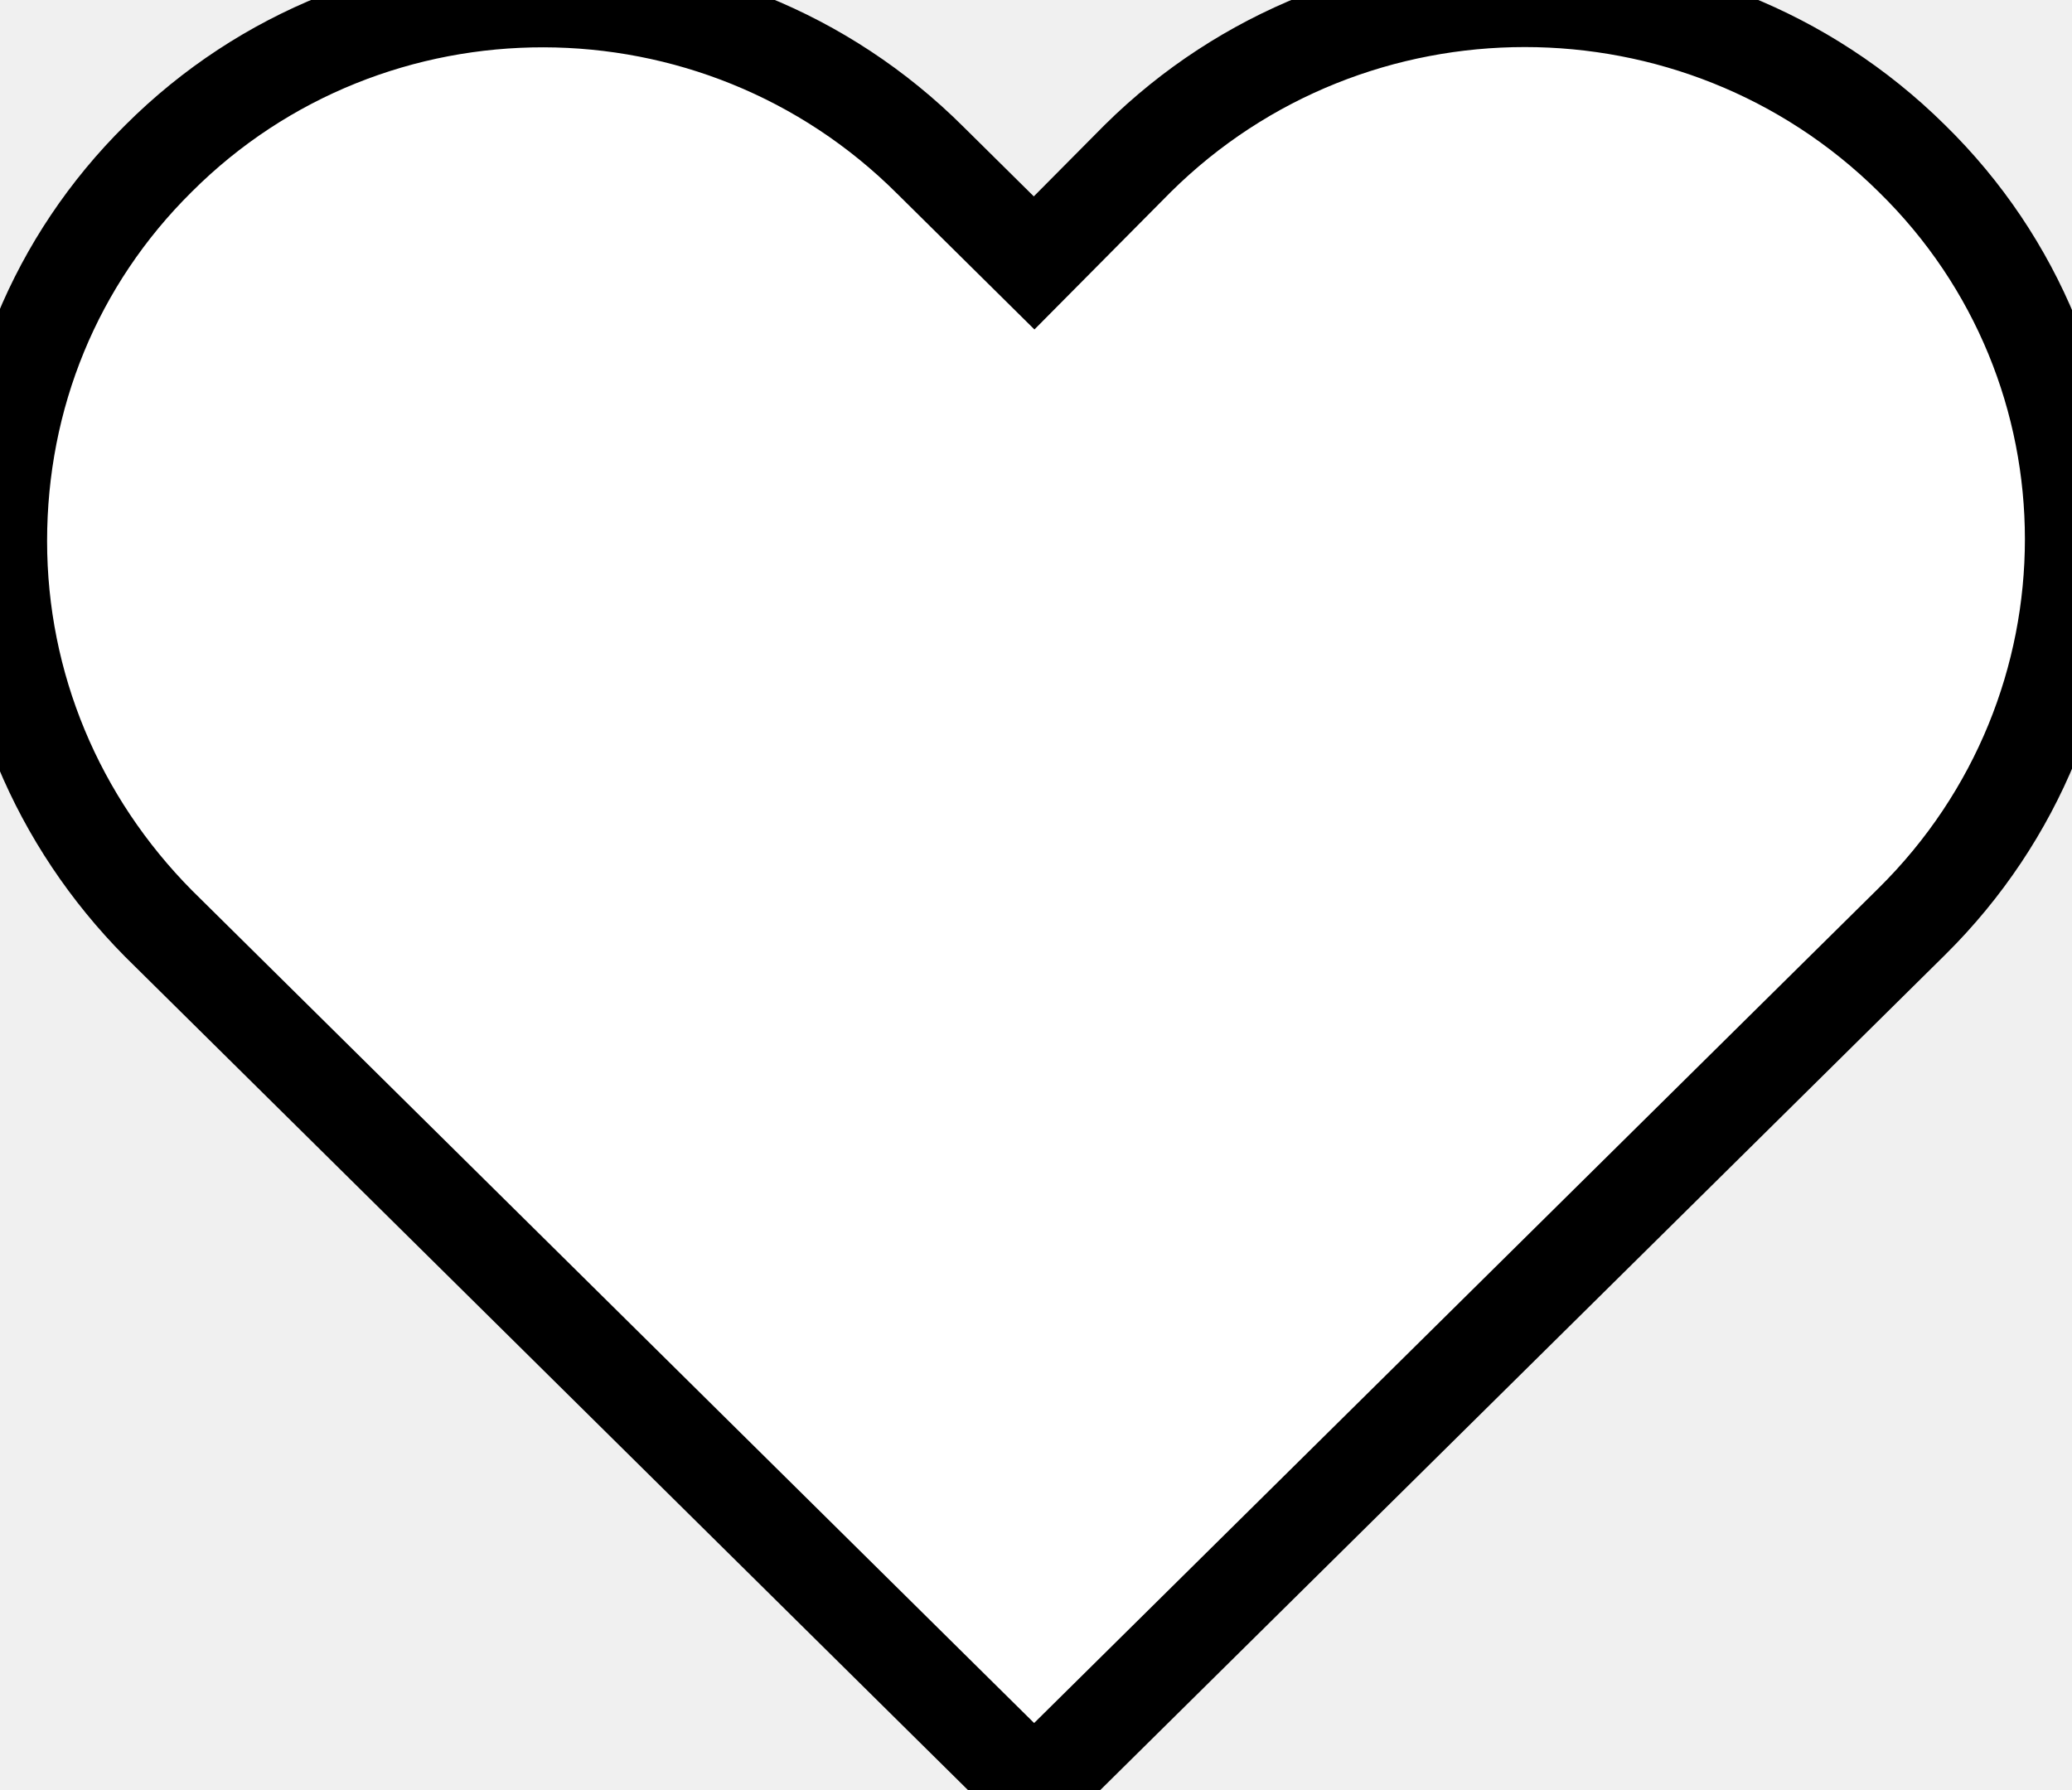
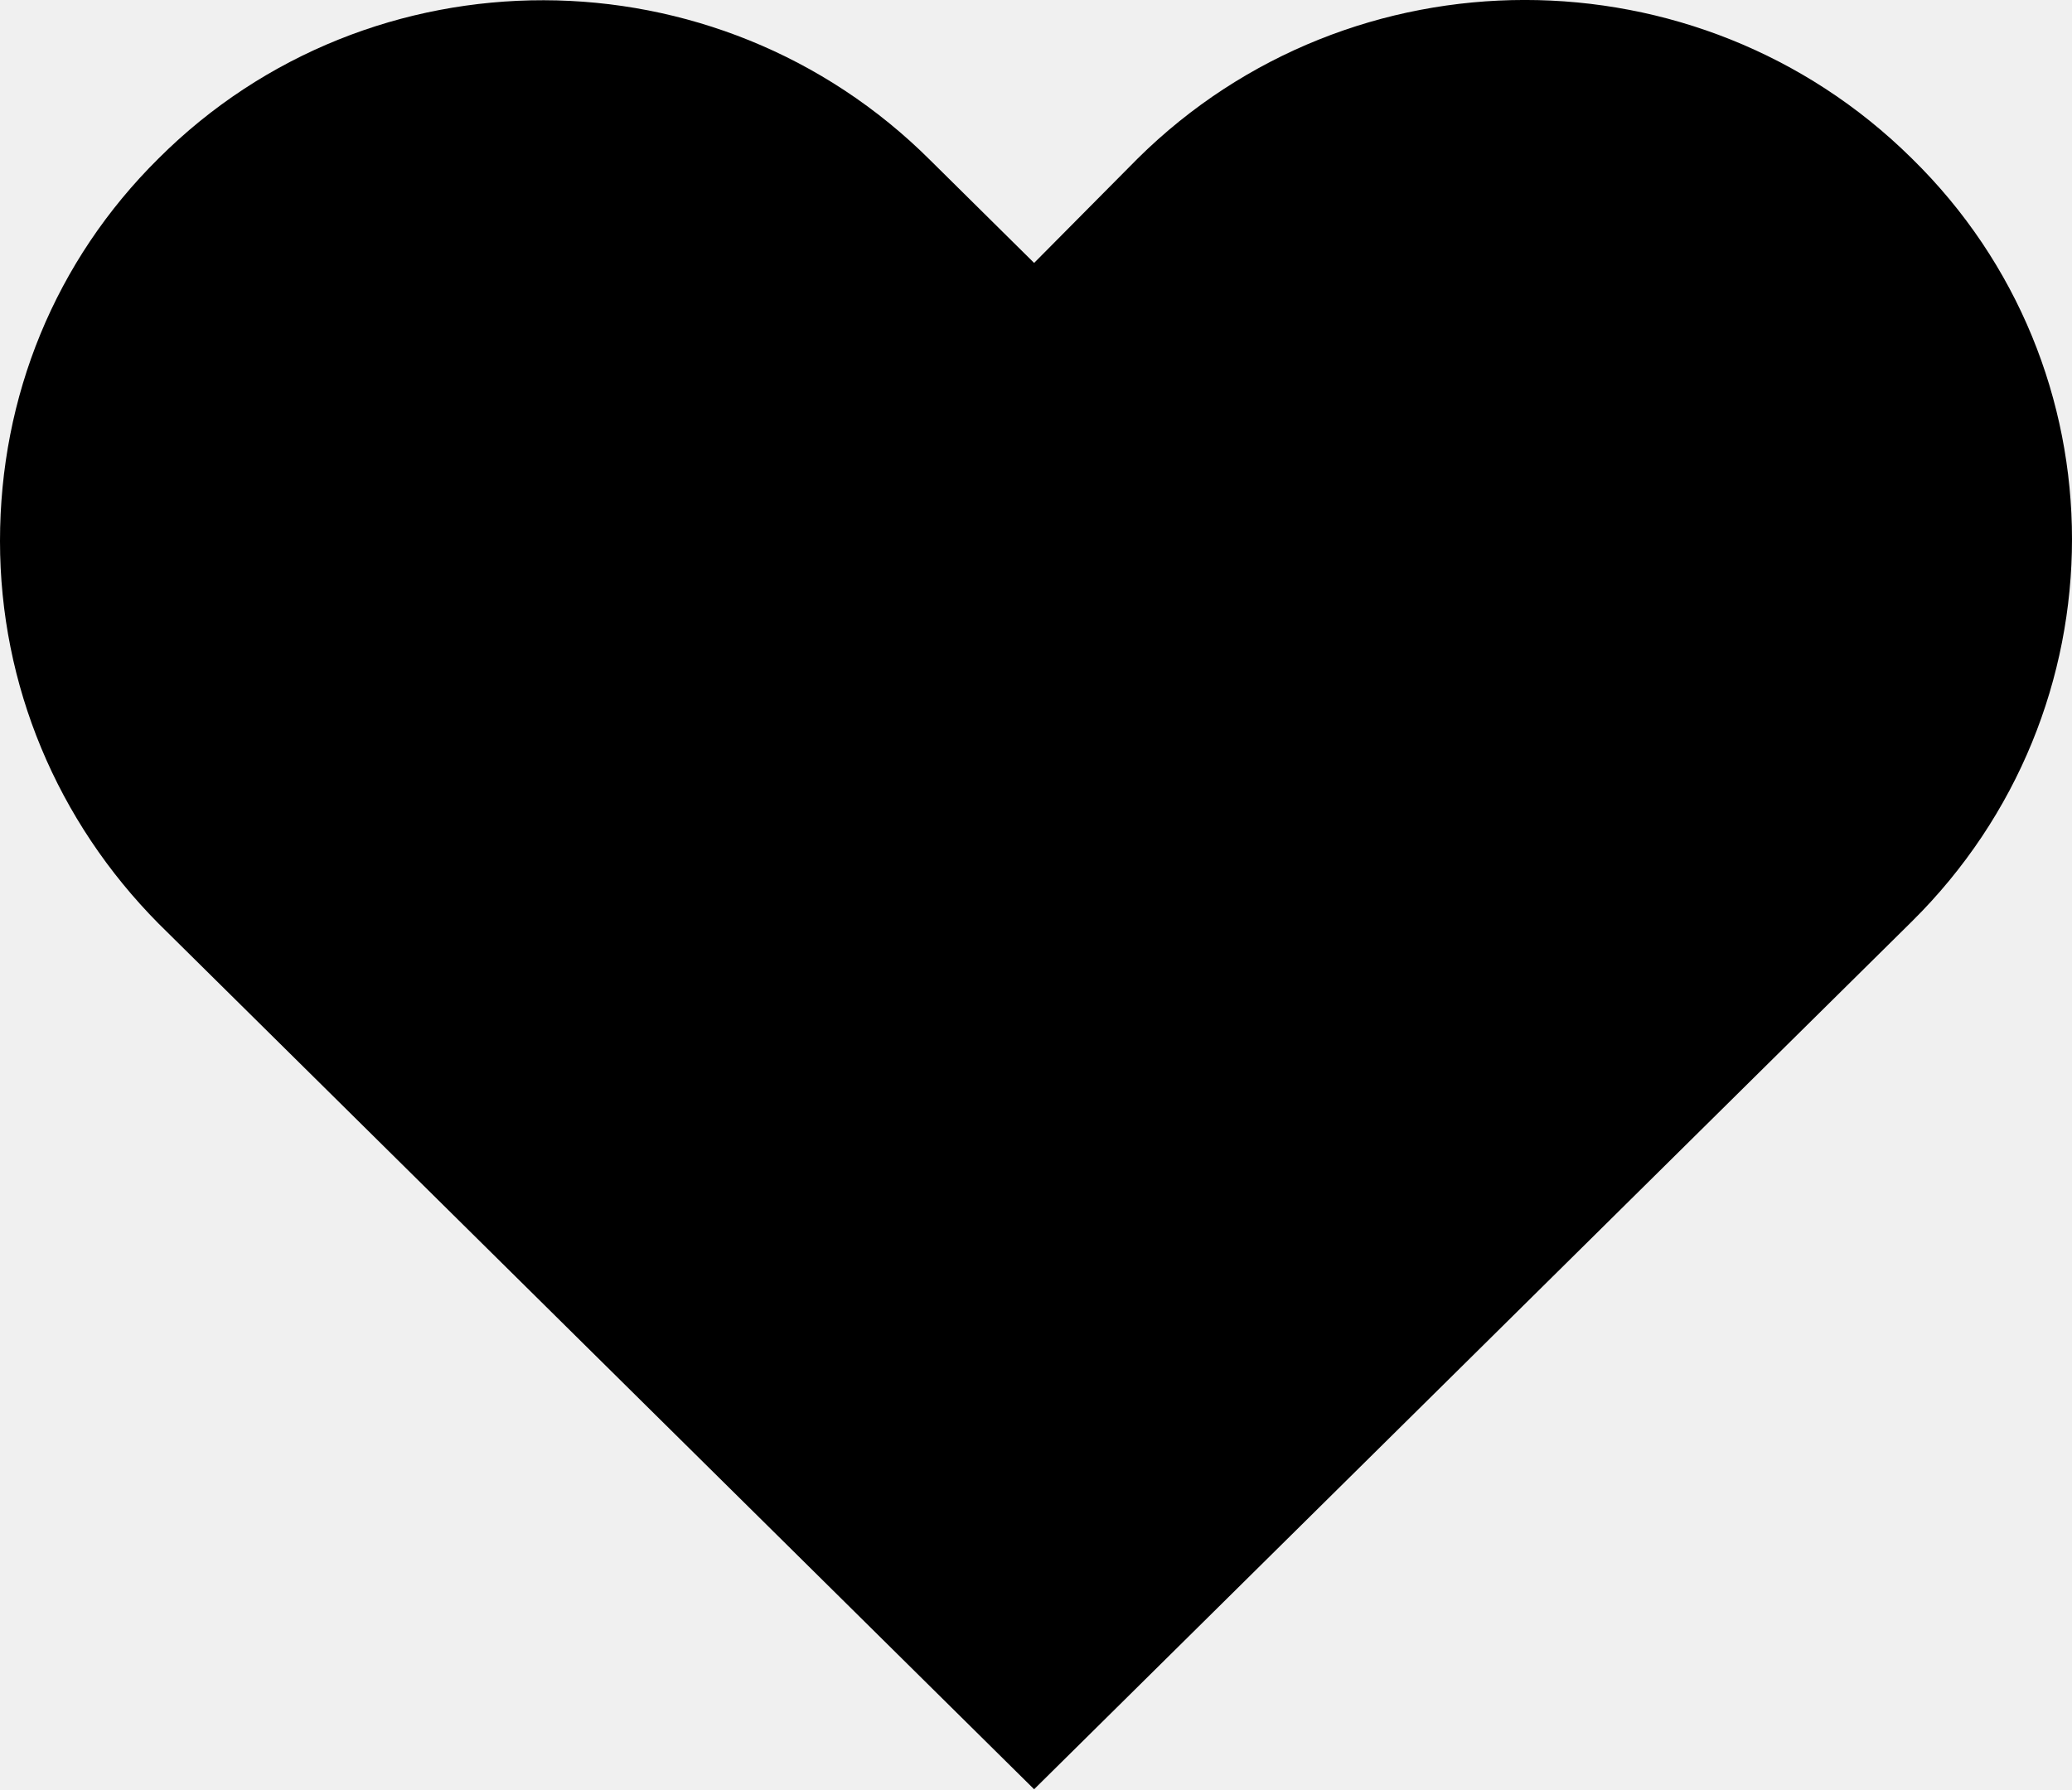
<svg xmlns="http://www.w3.org/2000/svg" width="22" height="19" viewBox="0 0 22 19" fill="none">
-   <path fill-rule="evenodd" clip-rule="evenodd" d="M20.299 1.682C22.567 3.902 22.567 7.543 20.299 9.786L10.98 19L1.684 9.808C0.606 8.72 0 7.277 0 5.745C0 4.213 0.584 2.77 1.684 1.682C3.93 -0.561 7.612 -0.561 9.88 1.704L10.98 2.792L12.081 1.682C14.349 -0.561 18.031 -0.561 20.299 1.682Z" fill="white" stroke="black" />
+   <path fill-rule="evenodd" clip-rule="evenodd" d="M20.299 1.682C22.567 3.902 22.567 7.543 20.299 9.786L10.98 19L1.684 9.808C0.606 8.72 0 7.277 0 5.745C0 4.213 0.584 2.77 1.684 1.682C3.93 -0.561 7.612 -0.561 9.88 1.704L10.98 2.792L12.081 1.682C14.349 -0.561 18.031 -0.561 20.299 1.682Z" fill="black" />
</svg>
